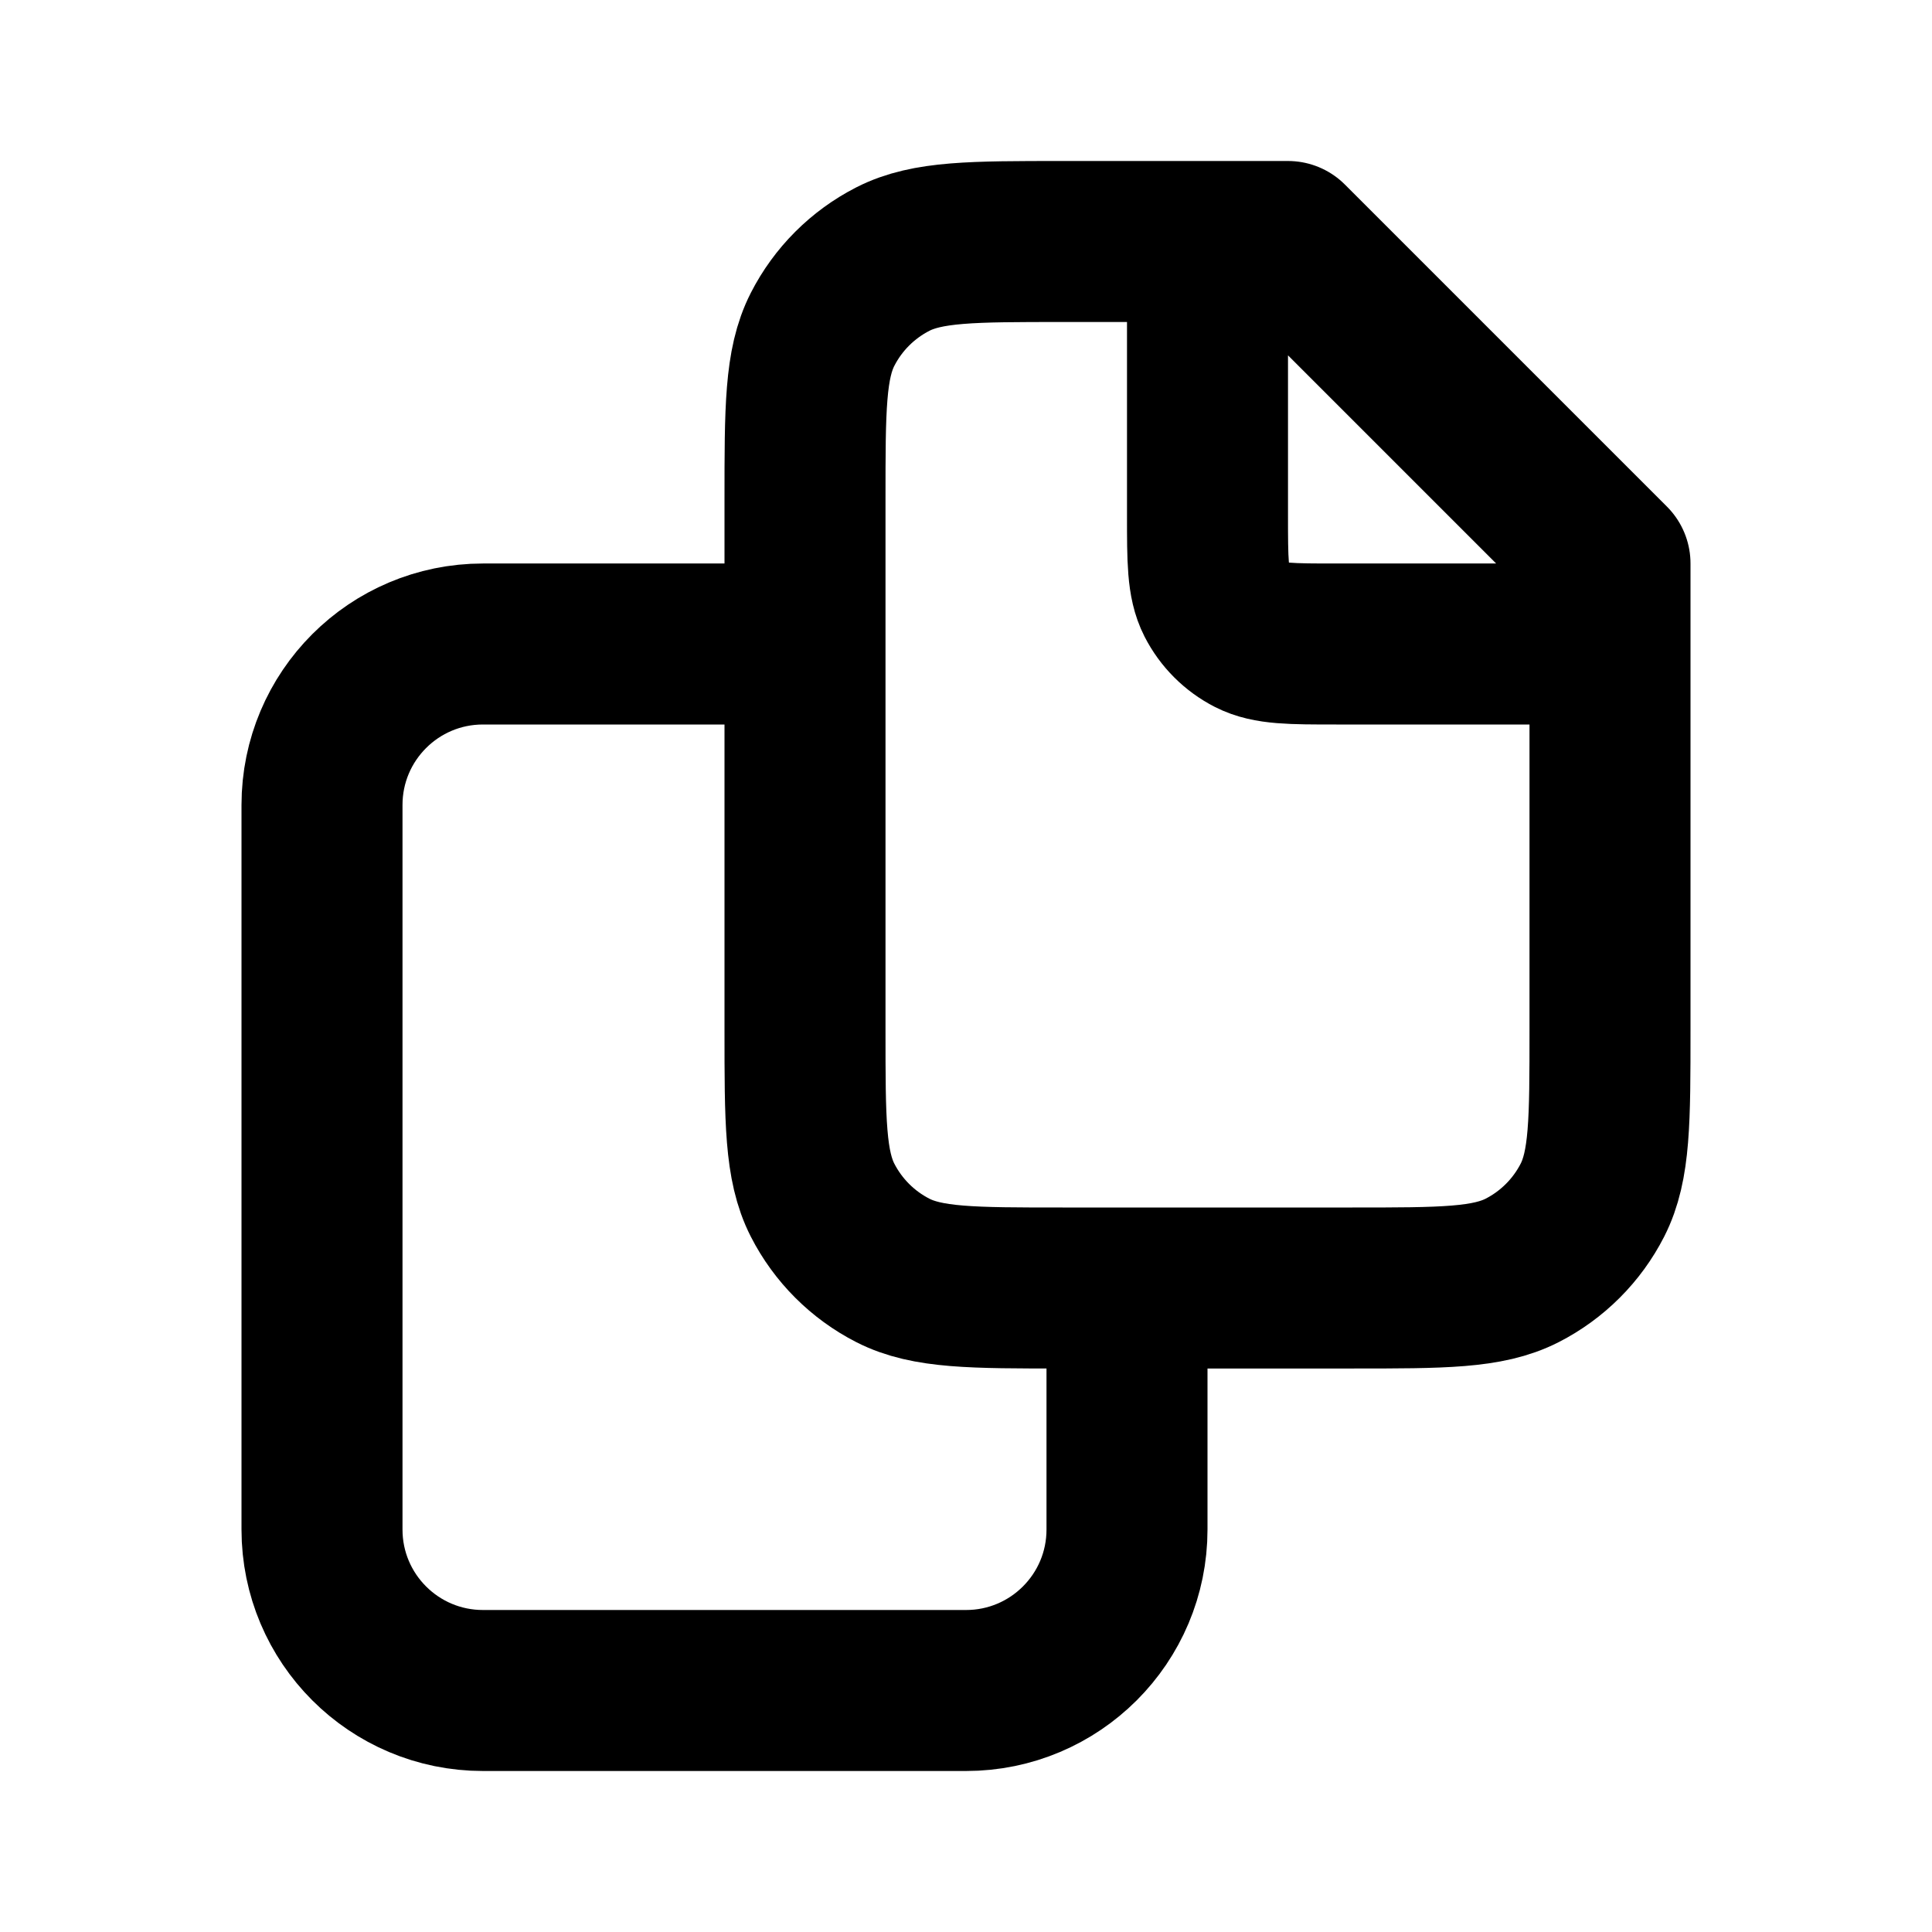
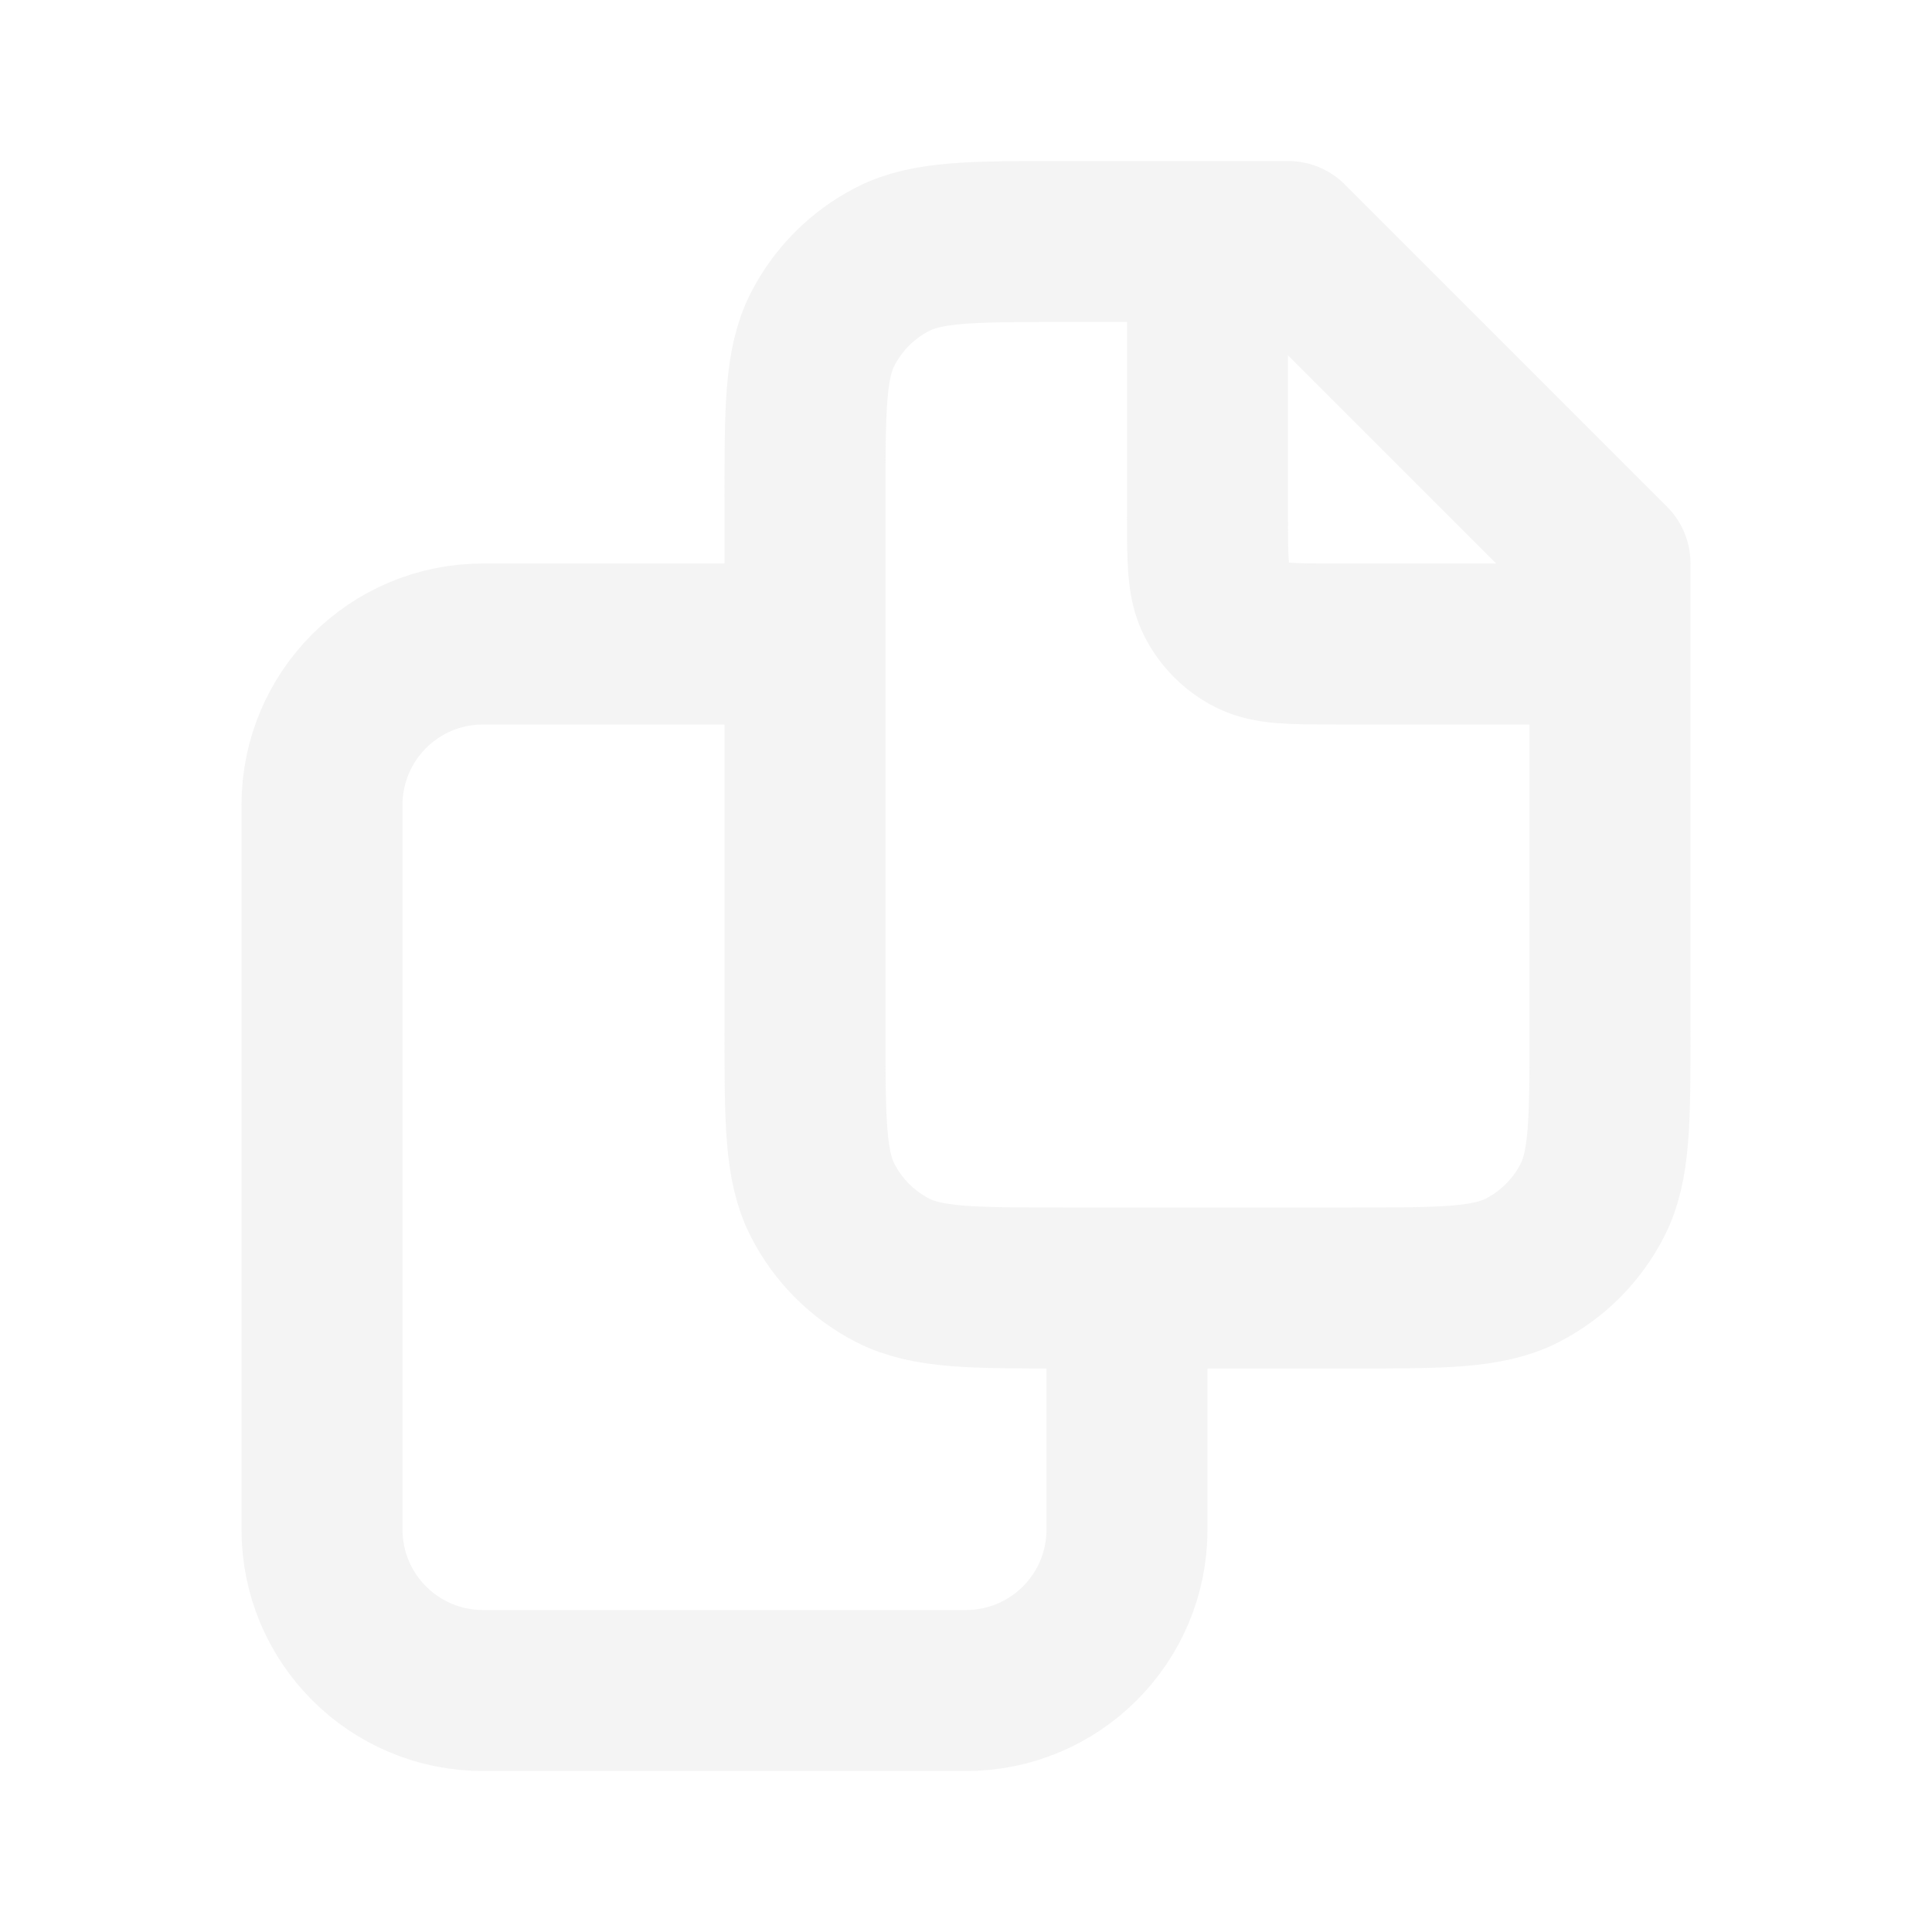
<svg xmlns="http://www.w3.org/2000/svg" viewBox="0 0 24 24" fill="none">
  <g id="SVGRepo_bgCarrier" stroke-width="0" />
  <g id="SVGRepo_tracerCarrier" stroke-linecap="round" stroke-linejoin="round" />
  <g id="SVGRepo_iconCarrier">
-     <path d="M15 3V6.4C15 6.96 15 7.24 15.109 7.454C15.205 7.642 15.358 7.795 15.546 7.891C15.76 8 16.04 8 16.6 8H20M10 8H6C4.895 8 4 8.895 4 10V19C4 20.105 4.895 21 6 21H12C13.105 21 14 20.105 14 19V16M16 3H13.2C12.08 3 11.52 3 11.092 3.218C10.716 3.41 10.41 3.716 10.218 4.092C10 4.52 10 5.08 10 6.2V12.8C10 13.92 10 14.48 10.218 14.908C10.41 15.284 10.716 15.59 11.092 15.782C11.52 16 12.08 16 13.2 16H16.8C17.92 16 18.48 16 18.908 15.782C19.284 15.59 19.59 15.284 19.782 14.908C20 14.48 20 13.92 20 12.8V7L16 3Z" stroke="#000000" stroke-width="2" stroke-linejoin="round" />
+     <path d="M15 3V6.4C15 6.96 15 7.24 15.109 7.454C15.205 7.642 15.358 7.795 15.546 7.891C15.76 8 16.04 8 16.6 8H20M10 8H6C4.895 8 4 8.895 4 10V19C4 20.105 4.895 21 6 21H12C13.105 21 14 20.105 14 19V16M16 3H13.2C12.08 3 11.52 3 11.092 3.218C10.716 3.41 10.41 3.716 10.218 4.092C10 4.52 10 5.08 10 6.2V12.8C10 13.92 10 14.48 10.218 14.908C10.41 15.284 10.716 15.59 11.092 15.782C11.52 16 12.08 16 13.2 16H16.8C17.92 16 18.48 16 18.908 15.782C19.284 15.59 19.59 15.284 19.782 14.908C20 14.48 20 13.92 20 12.8V7L16 3Z" stroke="#eeeeeeaa" stroke-width="2" stroke-linejoin="round" />
  </g>
</svg>
